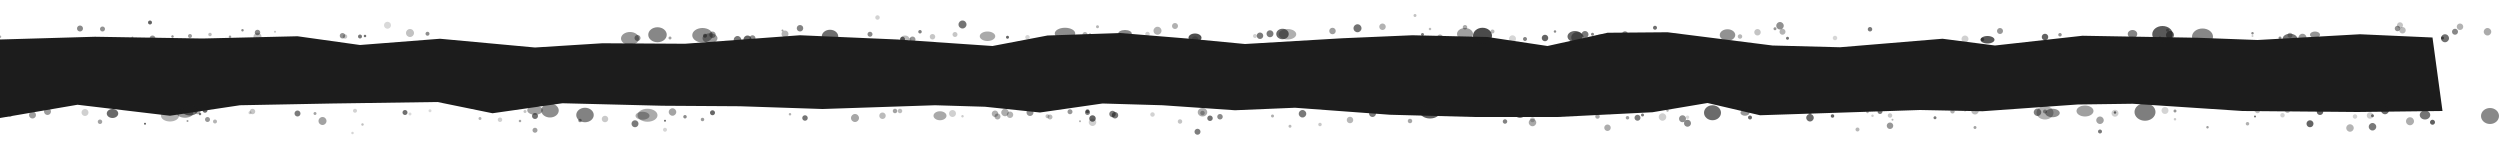
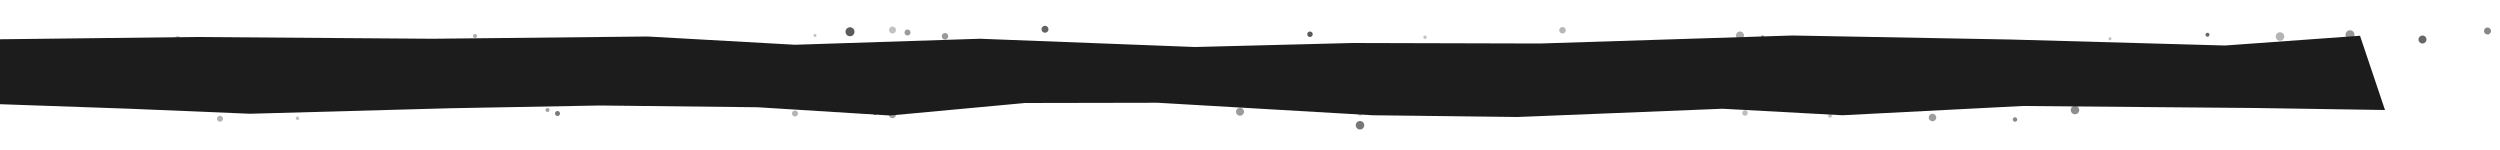
- <svg xmlns="http://www.w3.org/2000/svg" viewBox="0 0 1000 60" fill="none">
-   <path d="M0,15.8 L38,14.7 L81,15.4 L119,14.5 L144,18.0 L176,15.5 L214,19.0 L241,17.3 L274,17.5 L320,14.1 L359,15.8 L397,18.4 L419,14.2 L448,13.2 L476,15.5 L498,17.6 L537,15.3 L565,14.1 L595,14.8 L619,18.4 L643,13.1 L667,12.9 L709,18.2 L736,18.9 L777,15.5 L798,18.2 L833,14.3 L879,15.1 L903,16.0 L944,13.7 L973,15.0 L977,44.4 L943,44.8 L897,44.4 L853,41.5 L831,41.8 L793,44.5 L768,44.0 L747,44.7 L704,46.1 L683,41.2 L661,44.9 L623,46.8 L590,46.8 L556,45.9 L518,43.1 L494,44.1 L465,42.1 L441,41.4 L416,45.0 L394,42.7 L374,42.1 L329,43.6 L296,42.5 L265,42.3 L225,41.3 L197,45.3 L175,40.8 L133,41.4 L96,42.1 L68,46.3 L31,41.9 L0,47.2 Z" fill="#1c1c1c" />
-   <circle cx="61" cy="15.4" r="1.2" fill="#1c1c1c" opacity="0.49" />
-   <circle cx="210" cy="44.6" r="0.6" fill="#1c1c1c" opacity="0.25" />
-   <circle cx="634" cy="13.8" r="1.4" fill="#1c1c1c" opacity="0.59" />
-   <circle cx="586" cy="10.9" r="0.9" fill="#1c1c1c" opacity="0.38" />
-   <circle cx="398" cy="45.5" r="1.3" fill="#1c1c1c" opacity="0.35" />
-   <circle cx="119" cy="45.4" r="1.2" fill="#1c1c1c" opacity="0.58" />
-   <circle cx="214" cy="52.1" r="1.0" fill="#1c1c1c" opacity="0.42" />
-   <circle cx="432" cy="48.5" r="0.4" fill="#1c1c1c" opacity="0.34" />
-   <circle cx="733" cy="46.4" r="0.7" fill="#1c1c1c" opacity="0.68" />
-   <circle cx="846" cy="45.0" r="0.5" fill="#1c1c1c" opacity="0.64" />
-   <circle cx="916" cy="14.1" r="1.0" fill="#1c1c1c" opacity="0.35" />
-   <circle cx="434" cy="13.8" r="1.0" fill="#1c1c1c" opacity="0.33" />
-   <circle cx="637" cy="13.7" r="0.6" fill="#1c1c1c" opacity="0.54" />
-   <circle cx="436" cy="13.8" r="0.4" fill="#1c1c1c" opacity="0.65" />
-   <circle cx="870" cy="44.4" r="0.6" fill="#1c1c1c" opacity="0.46" />
-   <circle cx="103" cy="13.0" r="1.1" fill="#1c1c1c" opacity="0.53" />
-   <circle cx="0" cy="14.7" r="0.5" fill="#1c1c1c" opacity="0.36" />
-   <circle cx="446" cy="46.1" r="1.3" fill="#1c1c1c" opacity="0.61" />
-   <circle cx="899" cy="49.5" r="0.7" fill="#1c1c1c" opacity="0.35" />
-   <circle cx="404" cy="45.9" r="1.3" fill="#1c1c1c" opacity="0.33" />
-   <circle cx="358" cy="44.4" r="0.9" fill="#1c1c1c" opacity="0.41" />
-   <circle cx="960" cy="10.1" r="1.2" fill="#1c1c1c" opacity="0.26" />
-   <circle cx="651" cy="47.1" r="0.7" fill="#1c1c1c" opacity="0.43" />
-   <circle cx="285" cy="45.1" r="1.0" fill="#1c1c1c" opacity="0.67" />
-   <circle cx="281" cy="47.8" r="0.7" fill="#1c1c1c" opacity="0.44" />
-   <circle cx="954" cy="44.1" r="1.6" fill="#1c1c1c" opacity="0.65" />
-   <circle cx="645" cy="15.4" r="1.2" fill="#1c1c1c" opacity="0.57" />
-   <circle cx="101" cy="44.6" r="1.1" fill="#1c1c1c" opacity="0.25" />
-   <circle cx="254" cy="49.5" r="1.4" fill="#1c1c1c" opacity="0.58" />
-   <circle cx="521" cy="45.5" r="1.5" fill="#1c1c1c" opacity="0.59" />
-   <circle cx="69" cy="14.6" r="0.5" fill="#1c1c1c" opacity="0.48" />
-   <circle cx="385" cy="9.8" r="1.6" fill="#1c1c1c" opacity="0.61" />
-   <circle cx="295" cy="15.9" r="1.5" fill="#1c1c1c" opacity="0.60" />
-   <circle cx="385" cy="46.5" r="0.5" fill="#1c1c1c" opacity="0.22" />
-   <circle cx="824" cy="13.9" r="0.7" fill="#1c1c1c" opacity="0.48" />
-   <circle cx="569" cy="13.8" r="0.6" fill="#1c1c1c" opacity="0.59" />
-   <circle cx="703" cy="12.9" r="1.3" fill="#1c1c1c" opacity="0.26" />
-   <circle cx="675" cy="46.9" r="0.7" fill="#1c1c1c" opacity="0.16" />
-   <circle cx="420" cy="46.8" r="1.0" fill="#1c1c1c" opacity="0.30" />
-   <circle cx="348" cy="13.7" r="1.0" fill="#1c1c1c" opacity="0.52" />
-   <circle cx="912" cy="15.2" r="0.6" fill="#1c1c1c" opacity="0.51" />
-   <circle cx="361" cy="15.7" r="1.0" fill="#1c1c1c" opacity="0.67" />
-   <circle cx="268" cy="15.2" r="0.6" fill="#1c1c1c" opacity="0.41" />
-   <circle cx="141" cy="53.2" r="0.5" fill="#1c1c1c" opacity="0.18" />
-   <circle cx="82" cy="44.1" r="1.0" fill="#1c1c1c" opacity="0.67" />
-   <circle cx="675" cy="49.3" r="1.4" fill="#1c1c1c" opacity="0.52" />
-   <circle cx="488" cy="46.7" r="1.1" fill="#1c1c1c" opacity="0.52" />
-   <circle cx="540" cy="48.0" r="1.3" fill="#1c1c1c" opacity="0.32" />
-   <circle cx="623" cy="44.0" r="1.4" fill="#1c1c1c" opacity="0.29" />
-   <circle cx="53" cy="15.0" r="0.4" fill="#1c1c1c" opacity="0.32" />
-   <circle cx="454" cy="14.9" r="0.5" fill="#1c1c1c" opacity="0.24" />
-   <circle cx="639" cy="46.6" r="0.9" fill="#1c1c1c" opacity="0.38" />
-   <circle cx="360" cy="44.4" r="0.9" fill="#1c1c1c" opacity="0.29" />
-   <circle cx="610" cy="15.6" r="0.8" fill="#1c1c1c" opacity="0.55" />
-   <circle cx="627" cy="45.2" r="0.9" fill="#1c1c1c" opacity="0.22" />
-   <circle cx="995" cy="12.7" r="1.5" fill="#1c1c1c" opacity="0.37" />
-   <circle cx="924" cy="49.5" r="1.4" fill="#1c1c1c" opacity="0.68" />
-   <circle cx="640" cy="44.1" r="1.4" fill="#1c1c1c" opacity="0.68" />
-   <circle cx="866" cy="44.2" r="1.4" fill="#1c1c1c" opacity="0.19" />
-   <circle cx="484" cy="47.3" r="1.1" fill="#1c1c1c" opacity="0.62" />
-   <circle cx="643" cy="51.1" r="1.3" fill="#1c1c1c" opacity="0.36" />
-   <circle cx="902" cy="46.6" r="0.4" fill="#1c1c1c" opacity="0.62" />
-   <circle cx="164" cy="45.6" r="0.6" fill="#1c1c1c" opacity="0.16" />
-   <circle cx="60" cy="9.0" r="0.8" fill="#1c1c1c" opacity="0.69" />
-   <circle cx="155" cy="10.1" r="1.4" fill="#1c1c1c" opacity="0.17" />
-   <circle cx="818" cy="44.6" r="0.8" fill="#1c1c1c" opacity="0.44" />
-   <circle cx="13" cy="46.0" r="1.4" fill="#1c1c1c" opacity="0.43" />
-   <circle cx="445" cy="45.6" r="1.3" fill="#1c1c1c" opacity="0.58" />
-   <circle cx="266" cy="48.3" r="0.4" fill="#1c1c1c" opacity="0.65" />
-   <circle cx="439" cy="10.7" r="0.6" fill="#1c1c1c" opacity="0.33" />
-   <circle cx="724" cy="45.0" r="0.7" fill="#1c1c1c" opacity="0.57" />
-   <circle cx="162" cy="45.0" r="1.0" fill="#1c1c1c" opacity="0.63" />
-   <circle cx="622" cy="12.6" r="0.5" fill="#1c1c1c" opacity="0.51" />
-   <circle cx="752" cy="44.6" r="1.0" fill="#1c1c1c" opacity="0.60" />
-   <circle cx="242" cy="47.6" r="1.3" fill="#1c1c1c" opacity="0.24" />
-   <circle cx="961" cy="12.1" r="1.3" fill="#1c1c1c" opacity="0.30" />
-   <circle cx="399" cy="46.6" r="1.2" fill="#1c1c1c" opacity="0.36" />
-   <circle cx="572" cy="11.6" r="0.5" fill="#1c1c1c" opacity="0.30" />
-   <circle cx="667" cy="15.0" r="0.5" fill="#1c1c1c" opacity="0.42" />
-   <circle cx="126" cy="45.4" r="0.6" fill="#1c1c1c" opacity="0.40" />
-   <circle cx="564" cy="48.4" r="0.9" fill="#1c1c1c" opacity="0.39" />
-   <circle cx="322" cy="47.2" r="1.1" fill="#1c1c1c" opacity="0.61" />
-   <circle cx="613" cy="49.0" r="1.5" fill="#1c1c1c" opacity="0.38" />
-   <circle cx="743" cy="51.8" r="0.8" fill="#1c1c1c" opacity="0.32" />
-   <circle cx="274" cy="46.7" r="0.7" fill="#1c1c1c" opacity="0.51" />
-   <circle cx="949" cy="50.7" r="1.5" fill="#1c1c1c" opacity="0.59" />
-   <circle cx="657" cy="14.8" r="1.5" fill="#1c1c1c" opacity="0.34" />
-   <circle cx="618" cy="15.2" r="1.3" fill="#1c1c1c" opacity="0.68" />
-   <circle cx="83" cy="47.8" r="1.0" fill="#1c1c1c" opacity="0.46" />
-   <circle cx="502" cy="14.4" r="0.8" fill="#1c1c1c" opacity="0.20" />
-   <circle cx="32" cy="11.4" r="1.2" fill="#1c1c1c" opacity="0.52" />
-   <circle cx="644" cy="45.2" r="0.6" fill="#1c1c1c" opacity="0.20" />
-   <circle cx="320" cy="11.3" r="1.3" fill="#1c1c1c" opacity="0.55" />
-   <circle cx="342" cy="47.2" r="1.6" fill="#1c1c1c" opacity="0.39" />
-   <circle cx="757" cy="47.9" r="0.4" fill="#1c1c1c" opacity="0.31" />
-   <circle cx="846" cy="45.3" r="1.4" fill="#1c1c1c" opacity="0.21" />
-   <circle cx="786" cy="15.6" r="1.4" fill="#1c1c1c" opacity="0.21" />
-   <circle cx="103" cy="14.7" r="1.6" fill="#1c1c1c" opacity="0.28" />
-   <circle cx="192" cy="47.4" r="0.6" fill="#1c1c1c" opacity="0.32" />
-   <circle cx="353" cy="46.3" r="1.3" fill="#1c1c1c" opacity="0.30" />
-   <circle cx="696" cy="14.6" r="0.9" fill="#1c1c1c" opacity="0.32" />
-   <circle cx="200" cy="47.9" r="0.9" fill="#1c1c1c" opacity="0.20" />
-   <circle cx="673" cy="47.5" r="1.4" fill="#1c1c1c" opacity="0.49" />
-   <circle cx="528" cy="49.8" r="0.7" fill="#1c1c1c" opacity="0.24" />
-   <circle cx="715" cy="15.3" r="0.6" fill="#1c1c1c" opacity="0.61" />
-   <circle cx="982" cy="12.7" r="1.2" fill="#1c1c1c" opacity="0.53" />
-   <circle cx="901" cy="13.3" r="0.5" fill="#1c1c1c" opacity="0.51" />
-   <circle cx="748" cy="11.7" r="0.9" fill="#1c1c1c" opacity="0.59" />
-   <circle cx="84" cy="13.8" r="0.7" fill="#1c1c1c" opacity="0.29" />
-   <circle cx="867" cy="12.1" r="0.6" fill="#1c1c1c" opacity="0.44" />
-   <circle cx="411" cy="14.9" r="0.9" fill="#1c1c1c" opacity="0.18" />
-   <circle cx="800" cy="12.4" r="1.2" fill="#1c1c1c" opacity="0.46" />
-   <circle cx="756" cy="50.3" r="1.3" fill="#1c1c1c" opacity="0.46" />
-   <circle cx="903" cy="44.3" r="1.0" fill="#1c1c1c" opacity="0.28" />
-   <circle cx="138" cy="14.6" r="0.9" fill="#1c1c1c" opacity="0.25" />
-   <circle cx="700" cy="47.0" r="0.8" fill="#1c1c1c" opacity="0.66" />
-   <circle cx="948" cy="46.2" r="1.3" fill="#1c1c1c" opacity="0.22" />
-   <circle cx="481" cy="45.2" r="0.9" fill="#1c1c1c" opacity="0.35" />
-   <circle cx="978" cy="15.3" r="1.6" fill="#1c1c1c" opacity="0.63" />
-   <circle cx="613" cy="47.9" r="1.0" fill="#1c1c1c" opacity="0.25" />
-   <circle cx="75" cy="48.4" r="0.4" fill="#1c1c1c" opacity="0.42" />
-   <circle cx="597" cy="12.6" r="0.8" fill="#1c1c1c" opacity="0.31" />
-   <circle cx="921" cy="15.1" r="1.6" fill="#1c1c1c" opacity="0.45" />
-   <circle cx="734" cy="15.2" r="0.9" fill="#1c1c1c" opacity="0.18" />
-   <circle cx="255" cy="15.2" r="1.2" fill="#1c1c1c" opacity="0.51" />
-   <circle cx="574" cy="44.4" r="1.2" fill="#1c1c1c" opacity="0.43" />
-   <circle cx="840" cy="48.1" r="1.5" fill="#1c1c1c" opacity="0.41" />
-   <circle cx="382" cy="13.8" r="1.0" fill="#1c1c1c" opacity="0.25" />
-   <circle cx="566" cy="6.2" r="0.6" fill="#1c1c1c" opacity="0.27" />
-   <circle cx="925" cy="16.0" r="0.9" fill="#1c1c1c" opacity="0.16" />
-   <circle cx="605" cy="15.5" r="1.4" fill="#1c1c1c" opacity="0.18" />
-   <circle cx="940" cy="51.2" r="1.5" fill="#1c1c1c" opacity="0.33" />
-   <circle cx="299" cy="15.8" r="1.6" fill="#1c1c1c" opacity="0.68" />
-   <circle cx="269" cy="44.8" r="1.5" fill="#1c1c1c" opacity="0.40" />
-   <circle cx="34" cy="45.0" r="1.4" fill="#1c1c1c" opacity="0.21" />
-   <circle cx="58" cy="49.5" r="0.4" fill="#1c1c1c" opacity="0.70" />
-   <circle cx="793" cy="15.8" r="0.7" fill="#1c1c1c" opacity="0.59" />
-   <circle cx="959" cy="11.4" r="1.1" fill="#1c1c1c" opacity="0.48" />
-   <circle cx="437" cy="47.4" r="1.3" fill="#1c1c1c" opacity="0.68" />
-   <circle cx="913" cy="46.1" r="0.9" fill="#1c1c1c" opacity="0.19" />
-   <circle cx="840" cy="52.6" r="0.8" fill="#1c1c1c" opacity="0.59" />
-   <circle cx="724" cy="47.1" r="1.5" fill="#1c1c1c" opacity="0.66" />
-   <circle cx="351" cy="7.0" r="0.9" fill="#1c1c1c" opacity="0.20" />
-   <circle cx="461" cy="45.8" r="0.9" fill="#1c1c1c" opacity="0.20" />
-   <circle cx="786" cy="44.3" r="0.4" fill="#1c1c1c" opacity="0.20" />
-   <circle cx="713" cy="12.7" r="1.2" fill="#1c1c1c" opacity="0.33" />
-   <circle cx="815" cy="44.9" r="1.5" fill="#1c1c1c" opacity="0.55" />
-   <circle cx="373" cy="14.7" r="1.1" fill="#1c1c1c" opacity="0.25" />
-   <circle cx="427" cy="15.6" r="1.5" fill="#1c1c1c" opacity="0.20" />
-   <circle cx="435" cy="44.5" r="0.8" fill="#1c1c1c" opacity="0.58" />
-   <circle cx="97" cy="12.1" r="0.5" fill="#1c1c1c" opacity="0.50" />
-   <circle cx="110" cy="12.7" r="0.4" fill="#1c1c1c" opacity="0.25" />
-   <circle cx="80" cy="45.6" r="0.5" fill="#1c1c1c" opacity="0.64" />
-   <circle cx="381" cy="45.4" r="1.4" fill="#1c1c1c" opacity="0.21" />
-   <circle cx="419" cy="46.5" r="0.8" fill="#1c1c1c" opacity="0.27" />
-   <circle cx="657" cy="46.0" r="0.6" fill="#1c1c1c" opacity="0.59" />
-   <circle cx="973" cy="48.9" r="1.0" fill="#1c1c1c" opacity="0.70" />
-   <circle cx="712" cy="10.3" r="1.5" fill="#1c1c1c" opacity="0.49" />
-   <circle cx="667" cy="44.2" r="0.5" fill="#1c1c1c" opacity="0.36" />
-   <circle cx="942" cy="46.6" r="0.9" fill="#1c1c1c" opacity="0.19" />
-   <circle cx="402" cy="45.0" r="1.5" fill="#1c1c1c" opacity="0.36" />
-   <circle cx="142" cy="44.3" r="0.8" fill="#1c1c1c" opacity="0.20" />
-   <circle cx="553" cy="10.7" r="1.3" fill="#1c1c1c" opacity="0.34" />
-   <circle cx="144" cy="14.6" r="0.8" fill="#1c1c1c" opacity="0.60" />
-   <circle cx="665" cy="46.8" r="1.5" fill="#1c1c1c" opacity="0.21" />
-   <circle cx="214" cy="46.4" r="1.2" fill="#1c1c1c" opacity="0.63" />
-   <circle cx="368" cy="12.7" r="0.7" fill="#1c1c1c" opacity="0.56" />
-   <circle cx="470" cy="10.4" r="1.2" fill="#1c1c1c" opacity="0.35" />
-   <circle cx="463" cy="12.3" r="1.6" fill="#1c1c1c" opacity="0.34" />
-   <circle cx="313" cy="12.2" r="0.4" fill="#1c1c1c" opacity="0.42" />
-   <circle cx="928" cy="44.7" r="1.3" fill="#1c1c1c" opacity="0.70" />
-   <circle cx="364" cy="15.8" r="0.6" fill="#1c1c1c" opacity="0.18" />
-   <circle cx="171" cy="13.5" r="0.8" fill="#1c1c1c" opacity="0.50" />
-   <circle cx="790" cy="51.0" r="0.6" fill="#1c1c1c" opacity="0.41" />
-   <circle cx="86" cy="48.6" r="0.8" fill="#1c1c1c" opacity="0.33" />
-   <circle cx="747" cy="44.8" r="0.5" fill="#1c1c1c" opacity="0.35" />
-   <circle cx="41" cy="11.6" r="1.0" fill="#1c1c1c" opacity="0.48" />
-   <circle cx="667" cy="14.8" r="0.8" fill="#1c1c1c" opacity="0.46" />
-   <circle cx="100" cy="45.1" r="0.6" fill="#1c1c1c" opacity="0.22" />
-   <circle cx="662" cy="11.1" r="0.8" fill="#1c1c1c" opacity="0.64" />
-   <circle cx="650" cy="13.7" r="1.2" fill="#1c1c1c" opacity="0.53" />
-   <circle cx="629" cy="45.0" r="1.2" fill="#1c1c1c" opacity="0.20" />
-   <circle cx="92" cy="14.7" r="0.5" fill="#1c1c1c" opacity="0.42" />
-   <circle cx="508" cy="13.5" r="1.4" fill="#1c1c1c" opacity="0.58" />
-   <circle cx="301" cy="15.3" r="1.2" fill="#1c1c1c" opacity="0.51" />
-   <circle cx="605" cy="45.0" r="1.1" fill="#1c1c1c" opacity="0.20" />
-   <circle cx="76" cy="14.4" r="0.8" fill="#1c1c1c" opacity="0.43" />
-   <circle cx="504" cy="14.3" r="1.3" fill="#1c1c1c" opacity="0.58" />
-   <circle cx="40" cy="48.7" r="0.9" fill="#1c1c1c" opacity="0.41" />
-   <circle cx="403" cy="14.9" r="0.6" fill="#1c1c1c" opacity="0.68" />
-   <circle cx="864" cy="15.2" r="0.6" fill="#1c1c1c" opacity="0.50" />
-   <circle cx="19" cy="44.6" r="1.4" fill="#1c1c1c" opacity="0.44" />
-   <circle cx="428" cy="44.7" r="1.0" fill="#1c1c1c" opacity="0.46" />
-   <circle cx="146" cy="14.4" r="0.5" fill="#1c1c1c" opacity="0.64" />
-   <circle cx="781" cy="44.5" r="0.9" fill="#1c1c1c" opacity="0.35" />
-   <circle cx="901" cy="14.4" r="0.4" fill="#1c1c1c" opacity="0.22" />
-   <circle cx="478" cy="15.8" r="1.3" fill="#1c1c1c" opacity="0.28" />
-   <circle cx="774" cy="47.1" r="0.6" fill="#1c1c1c" opacity="0.58" />
-   <circle cx="145" cy="49.8" r="0.5" fill="#1c1c1c" opacity="0.28" />
-   <circle cx="509" cy="46.4" r="0.6" fill="#1c1c1c" opacity="0.36" />
-   <circle cx="316" cy="45.7" r="0.5" fill="#1c1c1c" opacity="0.34" />
-   <circle cx="472" cy="48.6" r="0.9" fill="#1c1c1c" opacity="0.26" />
-   <circle cx="655" cy="47.1" r="1.2" fill="#1c1c1c" opacity="0.58" />
-   <circle cx="576" cy="15.0" r="1.2" fill="#1c1c1c" opacity="0.40" />
-   <circle cx="749" cy="46.3" r="0.5" fill="#1c1c1c" opacity="0.21" />
-   <circle cx="870" cy="47.7" r="0.5" fill="#1c1c1c" opacity="0.23" />
-   <circle cx="314" cy="13.6" r="1.4" fill="#1c1c1c" opacity="0.33" />
-   <circle cx="977" cy="15.2" r="0.6" fill="#1c1c1c" opacity="0.62" />
-   <circle cx="232" cy="48.2" r="0.7" fill="#1c1c1c" opacity="0.50" />
-   <circle cx="266" cy="51.9" r="0.8" fill="#1c1c1c" opacity="0.18" />
-   <circle cx="172" cy="44.3" r="0.6" fill="#1c1c1c" opacity="0.16" />
-   <circle cx="412" cy="45.0" r="1.4" fill="#1c1c1c" opacity="0.48" />
-   <circle cx="790" cy="44.3" r="1.5" fill="#1c1c1c" opacity="0.30" />
-   <circle cx="365" cy="15.8" r="1.2" fill="#1c1c1c" opacity="0.46" />
-   <circle cx="437" cy="48.9" r="1.5" fill="#1c1c1c" opacity="0.21" />
-   <circle cx="549" cy="45.4" r="1.4" fill="#1c1c1c" opacity="0.59" />
-   <circle cx="543" cy="11.3" r="1.6" fill="#1c1c1c" opacity="0.62" />
-   <circle cx="818" cy="14.8" r="1.3" fill="#1c1c1c" opacity="0.69" />
-   <circle cx="533" cy="12.4" r="1.3" fill="#1c1c1c" opacity="0.42" />
-   <circle cx="964" cy="48.5" r="1.6" fill="#1c1c1c" opacity="0.36" />
-   <circle cx="4" cy="45.6" r="1.1" fill="#1c1c1c" opacity="0.42" />
-   <circle cx="164" cy="13.2" r="1.6" fill="#1c1c1c" opacity="0.27" />
-   <circle cx="915" cy="44.2" r="1.0" fill="#1c1c1c" opacity="0.30" />
-   <circle cx="79" cy="44.5" r="1.2" fill="#1c1c1c" opacity="0.36" />
-   <circle cx="883" cy="50.9" r="0.5" fill="#1c1c1c" opacity="0.43" />
-   <circle cx="137" cy="14.3" r="1.1" fill="#1c1c1c" opacity="0.48" />
-   <circle cx="208" cy="48.4" r="0.5" fill="#1c1c1c" opacity="0.40" />
-   <circle cx="868" cy="14.0" r="1.6" fill="#1c1c1c" opacity="0.65" />
-   <circle cx="516" cy="50.5" r="0.6" fill="#1c1c1c" opacity="0.30" />
-   <circle cx="282" cy="14.3" r="0.8" fill="#1c1c1c" opacity="0.58" />
-   <circle cx="710" cy="11.5" r="0.6" fill="#1c1c1c" opacity="0.46" />
-   <circle cx="756" cy="46.2" r="0.9" fill="#1c1c1c" opacity="0.24" />
-   <circle cx="129" cy="48.4" r="1.6" fill="#1c1c1c" opacity="0.41" />
-   <circle cx="949" cy="46.3" r="0.6" fill="#1c1c1c" opacity="0.59" />
-   <circle cx="984" cy="10.7" r="1.3" fill="#1c1c1c" opacity="0.34" />
-   <circle cx="435" cy="45.0" r="1.0" fill="#1c1c1c" opacity="0.57" />
-   <circle cx="285" cy="13.9" r="1.3" fill="#1c1c1c" opacity="0.48" />
-   <circle cx="479" cy="52.7" r="1.2" fill="#1c1c1c" opacity="0.57" />
-   <circle cx="459" cy="13.6" r="0.9" fill="#1c1c1c" opacity="0.21" />
-   <circle cx="602" cy="48.6" r="0.9" fill="#1c1c1c" opacity="0.55" />
-   <ellipse cx="926" cy="13.9" rx="2.0" ry="1.3" fill="#1c1c1c" opacity="0.47" />
-   <ellipse cx="214" cy="44.1" rx="3.1" ry="1.8" fill="#1c1c1c" opacity="0.42" />
-   <ellipse cx="450" cy="13.4" rx="2.7" ry="1.4" fill="#1c1c1c" opacity="0.53" />
-   <ellipse cx="970" cy="46.0" rx="2.1" ry="1.8" fill="#1c1c1c" opacity="0.61" />
-   <ellipse cx="74" cy="45.2" rx="3.3" ry="1.9" fill="#1c1c1c" opacity="0.44" />
-   <ellipse cx="698" cy="45.1" rx="1.8" ry="1.2" fill="#1c1c1c" opacity="0.46" />
-   <ellipse cx="284" cy="15.3" rx="3.0" ry="2.0" fill="#1c1c1c" opacity="0.45" />
-   <ellipse cx="853" cy="13.6" rx="1.9" ry="1.6" fill="#1c1c1c" opacity="0.54" />
-   <ellipse cx="515" cy="13.7" rx="3.5" ry="2.1" fill="#1c1c1c" opacity="0.35" />
-   <ellipse cx="608" cy="45.6" rx="1.9" ry="1.6" fill="#1c1c1c" opacity="0.57" />
-   <ellipse cx="234" cy="46.0" rx="3.5" ry="2.9" fill="#1c1c1c" opacity="0.55" />
-   <ellipse cx="865" cy="13.7" rx="4.1" ry="3.3" fill="#1c1c1c" opacity="0.73" />
-   <ellipse cx="332" cy="14.6" rx="3.3" ry="2.7" fill="#1c1c1c" opacity="0.64" />
-   <ellipse cx="362" cy="15.4" rx="1.7" ry="1.2" fill="#1c1c1c" opacity="0.30" />
-   <ellipse cx="916" cy="15.4" rx="2.9" ry="1.9" fill="#1c1c1c" opacity="0.62" />
-   <ellipse cx="593" cy="14.3" rx="3.8" ry="3.2" fill="#1c1c1c" opacity="0.79" />
-   <ellipse cx="630" cy="14.6" rx="3.0" ry="2.2" fill="#1c1c1c" opacity="0.67" />
-   <ellipse cx="376" cy="46.3" rx="2.6" ry="1.8" fill="#1c1c1c" opacity="0.38" />
-   <ellipse cx="834" cy="44.4" rx="3.4" ry="2.2" fill="#1c1c1c" opacity="0.42" />
-   <ellipse cx="513" cy="13.6" rx="2.5" ry="2.1" fill="#1c1c1c" opacity="0.66" />
-   <ellipse cx="881" cy="14.7" rx="4.2" ry="3.3" fill="#1c1c1c" opacity="0.53" />
-   <ellipse cx="45" cy="45.4" rx="2.3" ry="1.8" fill="#1c1c1c" opacity="0.66" />
-   <ellipse cx="641" cy="15.5" rx="3.5" ry="1.8" fill="#1c1c1c" opacity="0.33" />
-   <ellipse cx="259" cy="46.1" rx="4.0" ry="2.6" fill="#1c1c1c" opacity="0.37" />
-   <ellipse cx="691" cy="14.0" rx="3.1" ry="2.3" fill="#1c1c1c" opacity="0.48" />
-   <ellipse cx="68" cy="44.2" rx="1.8" ry="1.3" fill="#1c1c1c" opacity="0.47" />
-   <ellipse cx="76" cy="44.2" rx="3.1" ry="2.0" fill="#1c1c1c" opacity="0.63" />
-   <ellipse cx="252" cy="15.4" rx="3.6" ry="2.6" fill="#1c1c1c" opacity="0.46" />
-   <ellipse cx="818" cy="45.1" rx="3.4" ry="2.7" fill="#1c1c1c" opacity="0.34" />
-   <ellipse cx="257" cy="46.3" rx="2.8" ry="1.6" fill="#1c1c1c" opacity="0.36" />
-   <ellipse cx="395" cy="14.5" rx="3.1" ry="1.9" fill="#1c1c1c" opacity="0.38" />
-   <ellipse cx="795" cy="15.9" rx="2.8" ry="1.5" fill="#1c1c1c" opacity="0.74" />
-   <ellipse cx="685" cy="45.1" rx="3.4" ry="3.0" fill="#1c1c1c" opacity="0.65" />
-   <ellipse cx="281" cy="14.1" rx="4.1" ry="2.9" fill="#1c1c1c" opacity="0.49" />
-   <ellipse cx="263" cy="13.9" rx="3.7" ry="3.0" fill="#1c1c1c" opacity="0.53" />
-   <ellipse cx="426" cy="13.4" rx="4.1" ry="2.3" fill="#1c1c1c" opacity="0.50" />
-   <ellipse cx="586" cy="13.6" rx="3.2" ry="2.4" fill="#1c1c1c" opacity="0.42" />
-   <ellipse cx="220" cy="44.2" rx="3.5" ry="2.8" fill="#1c1c1c" opacity="0.50" />
-   <ellipse cx="996" cy="46.4" rx="3.6" ry="3.2" fill="#1c1c1c" opacity="0.52" />
-   <ellipse cx="572" cy="44.6" rx="4.1" ry="2.8" fill="#1c1c1c" opacity="0.71" />
-   <ellipse cx="858" cy="44.8" rx="4.2" ry="3.5" fill="#1c1c1c" opacity="0.57" />
-   <ellipse cx="68" cy="46.3" rx="3.6" ry="2.3" fill="#1c1c1c" opacity="0.34" />
-   <ellipse cx="478" cy="15.1" rx="2.6" ry="1.7" fill="#1c1c1c" opacity="0.78" />
-   <ellipse cx="481" cy="44.9" rx="1.9" ry="1.7" fill="#1c1c1c" opacity="0.37" />
-   <ellipse cx="631" cy="15.0" rx="2.5" ry="2.2" fill="#1c1c1c" opacity="0.48" />
-   <ellipse cx="821" cy="45.2" rx="2.9" ry="1.7" fill="#1c1c1c" opacity="0.49" />
+ <svg xmlns="http://www.w3.org/2000/svg" viewBox="0 0 1000 60" fill="#1c1c1c">
+   <path d="M-8,15.8 L78,14.8 L173,15.5 L259,14.6 L318,17.9 L392,15.5 L478,18.8 L541,17.2 L616,17.4 L717,14.2 L804,15.8 L890,18.2 L944,14.3 L954,44.0 L902,43.2 L809,42.4 L737,46.1 L689,43.5 L607,46.8 L549,46.1 L463,41.1 L410,41.2 L356,46.2 L303,42.9 L240,42.2 L180,43.3 L100,45.5 L52,43.5 L-8,41.4 Z" fill="#1c1c1c" />
+   <circle cx="940" cy="13.9" r="1.8" opacity="0.46" />
+   <circle cx="696" cy="14.2" r="1.6" opacity="0.38" />
+   <circle cx="844" cy="15.5" r="0.6" opacity="0.28" />
+   <circle cx="350" cy="45.3" r="0.7" opacity="0.64" />
+   <circle cx="524" cy="13.7" r="1.1" opacity="0.73" />
+   <circle cx="71" cy="15.4" r="1.0" opacity="0.27" />
+   <circle cx="219" cy="44.0" r="0.8" opacity="0.41" />
+   <circle cx="223" cy="45.4" r="1.0" opacity="0.59" />
+   <circle cx="544" cy="50.1" r="1.7" opacity="0.60" />
+   <circle cx="119" cy="47.3" r="0.7" opacity="0.27" />
+   <circle cx="88" cy="47.5" r="1.2" opacity="0.33" />
+   <circle cx="732" cy="46.3" r="0.8" opacity="0.27" />
+   <circle cx="995" cy="12.4" r="1.4" opacity="0.53" />
+   <circle cx="544" cy="45.3" r="1.0" opacity="0.27" />
+   <circle cx="625" cy="12.1" r="1.3" opacity="0.32" />
+   <circle cx="190" cy="14.4" r="0.8" opacity="0.37" />
+   <circle cx="806" cy="47.8" r="0.9" opacity="0.52" />
+   <circle cx="418" cy="11.7" r="1.4" opacity="0.69" />
+   <circle cx="357" cy="12.0" r="1.4" opacity="0.27" />
+   <circle cx="773" cy="47.0" r="1.5" opacity="0.43" />
+   <circle cx="496" cy="44.7" r="1.6" opacity="0.44" />
+   <circle cx="340" cy="12.7" r="1.8" opacity="0.72" />
+   <circle cx="969" cy="15.8" r="1.6" opacity="0.67" />
+   <circle cx="883" cy="13.9" r="0.8" opacity="0.67" />
+   <circle cx="363" cy="13.0" r="1.2" opacity="0.44" />
+   <circle cx="326" cy="14.2" r="0.6" opacity="0.27" />
+   <circle cx="705" cy="14.8" r="0.7" opacity="0.44" />
+   <circle cx="912" cy="14.6" r="1.7" opacity="0.33" />
+   <circle cx="570" cy="14.9" r="0.7" opacity="0.26" />
+   <circle cx="698" cy="45.2" r="1.1" opacity="0.29" />
+   <circle cx="378" cy="14.5" r="1.3" opacity="0.45" />
+   <circle cx="830" cy="44.0" r="1.7" opacity="0.50" />
+   <circle cx="357" cy="45.9" r="1.4" opacity="0.42" />
+   <circle cx="318" cy="45.4" r="1.2" opacity="0.33" />
</svg>
